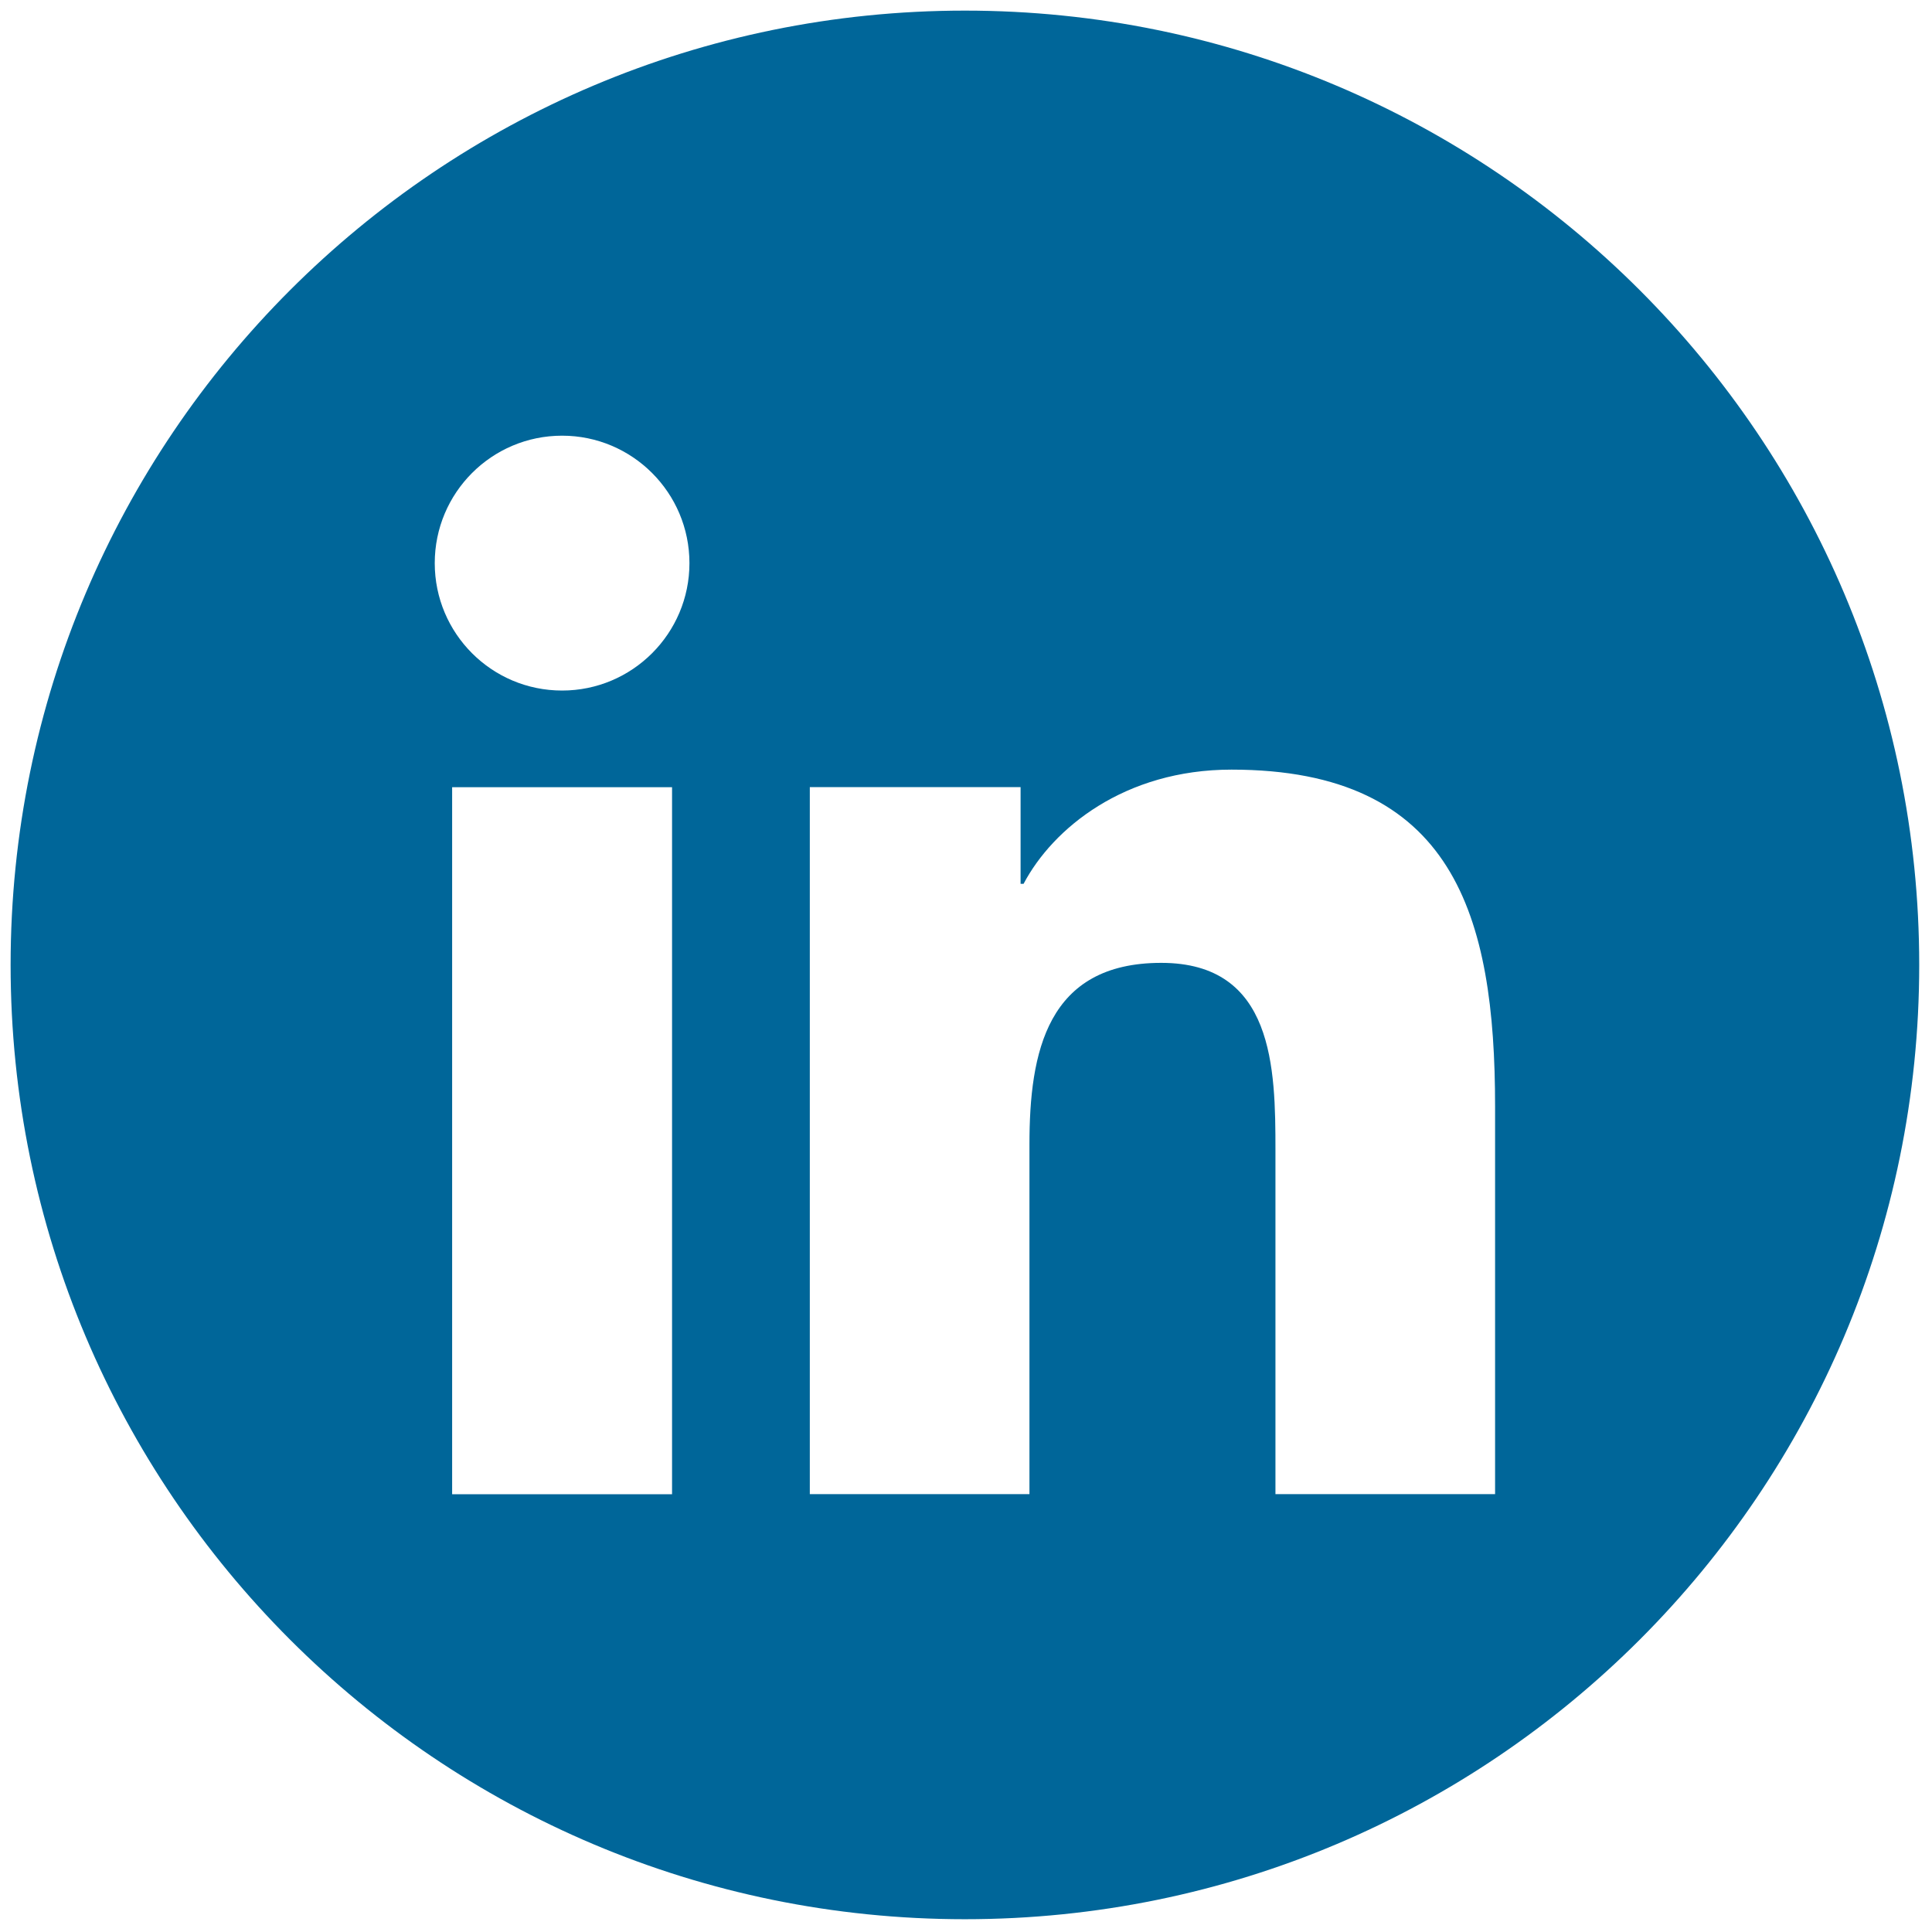
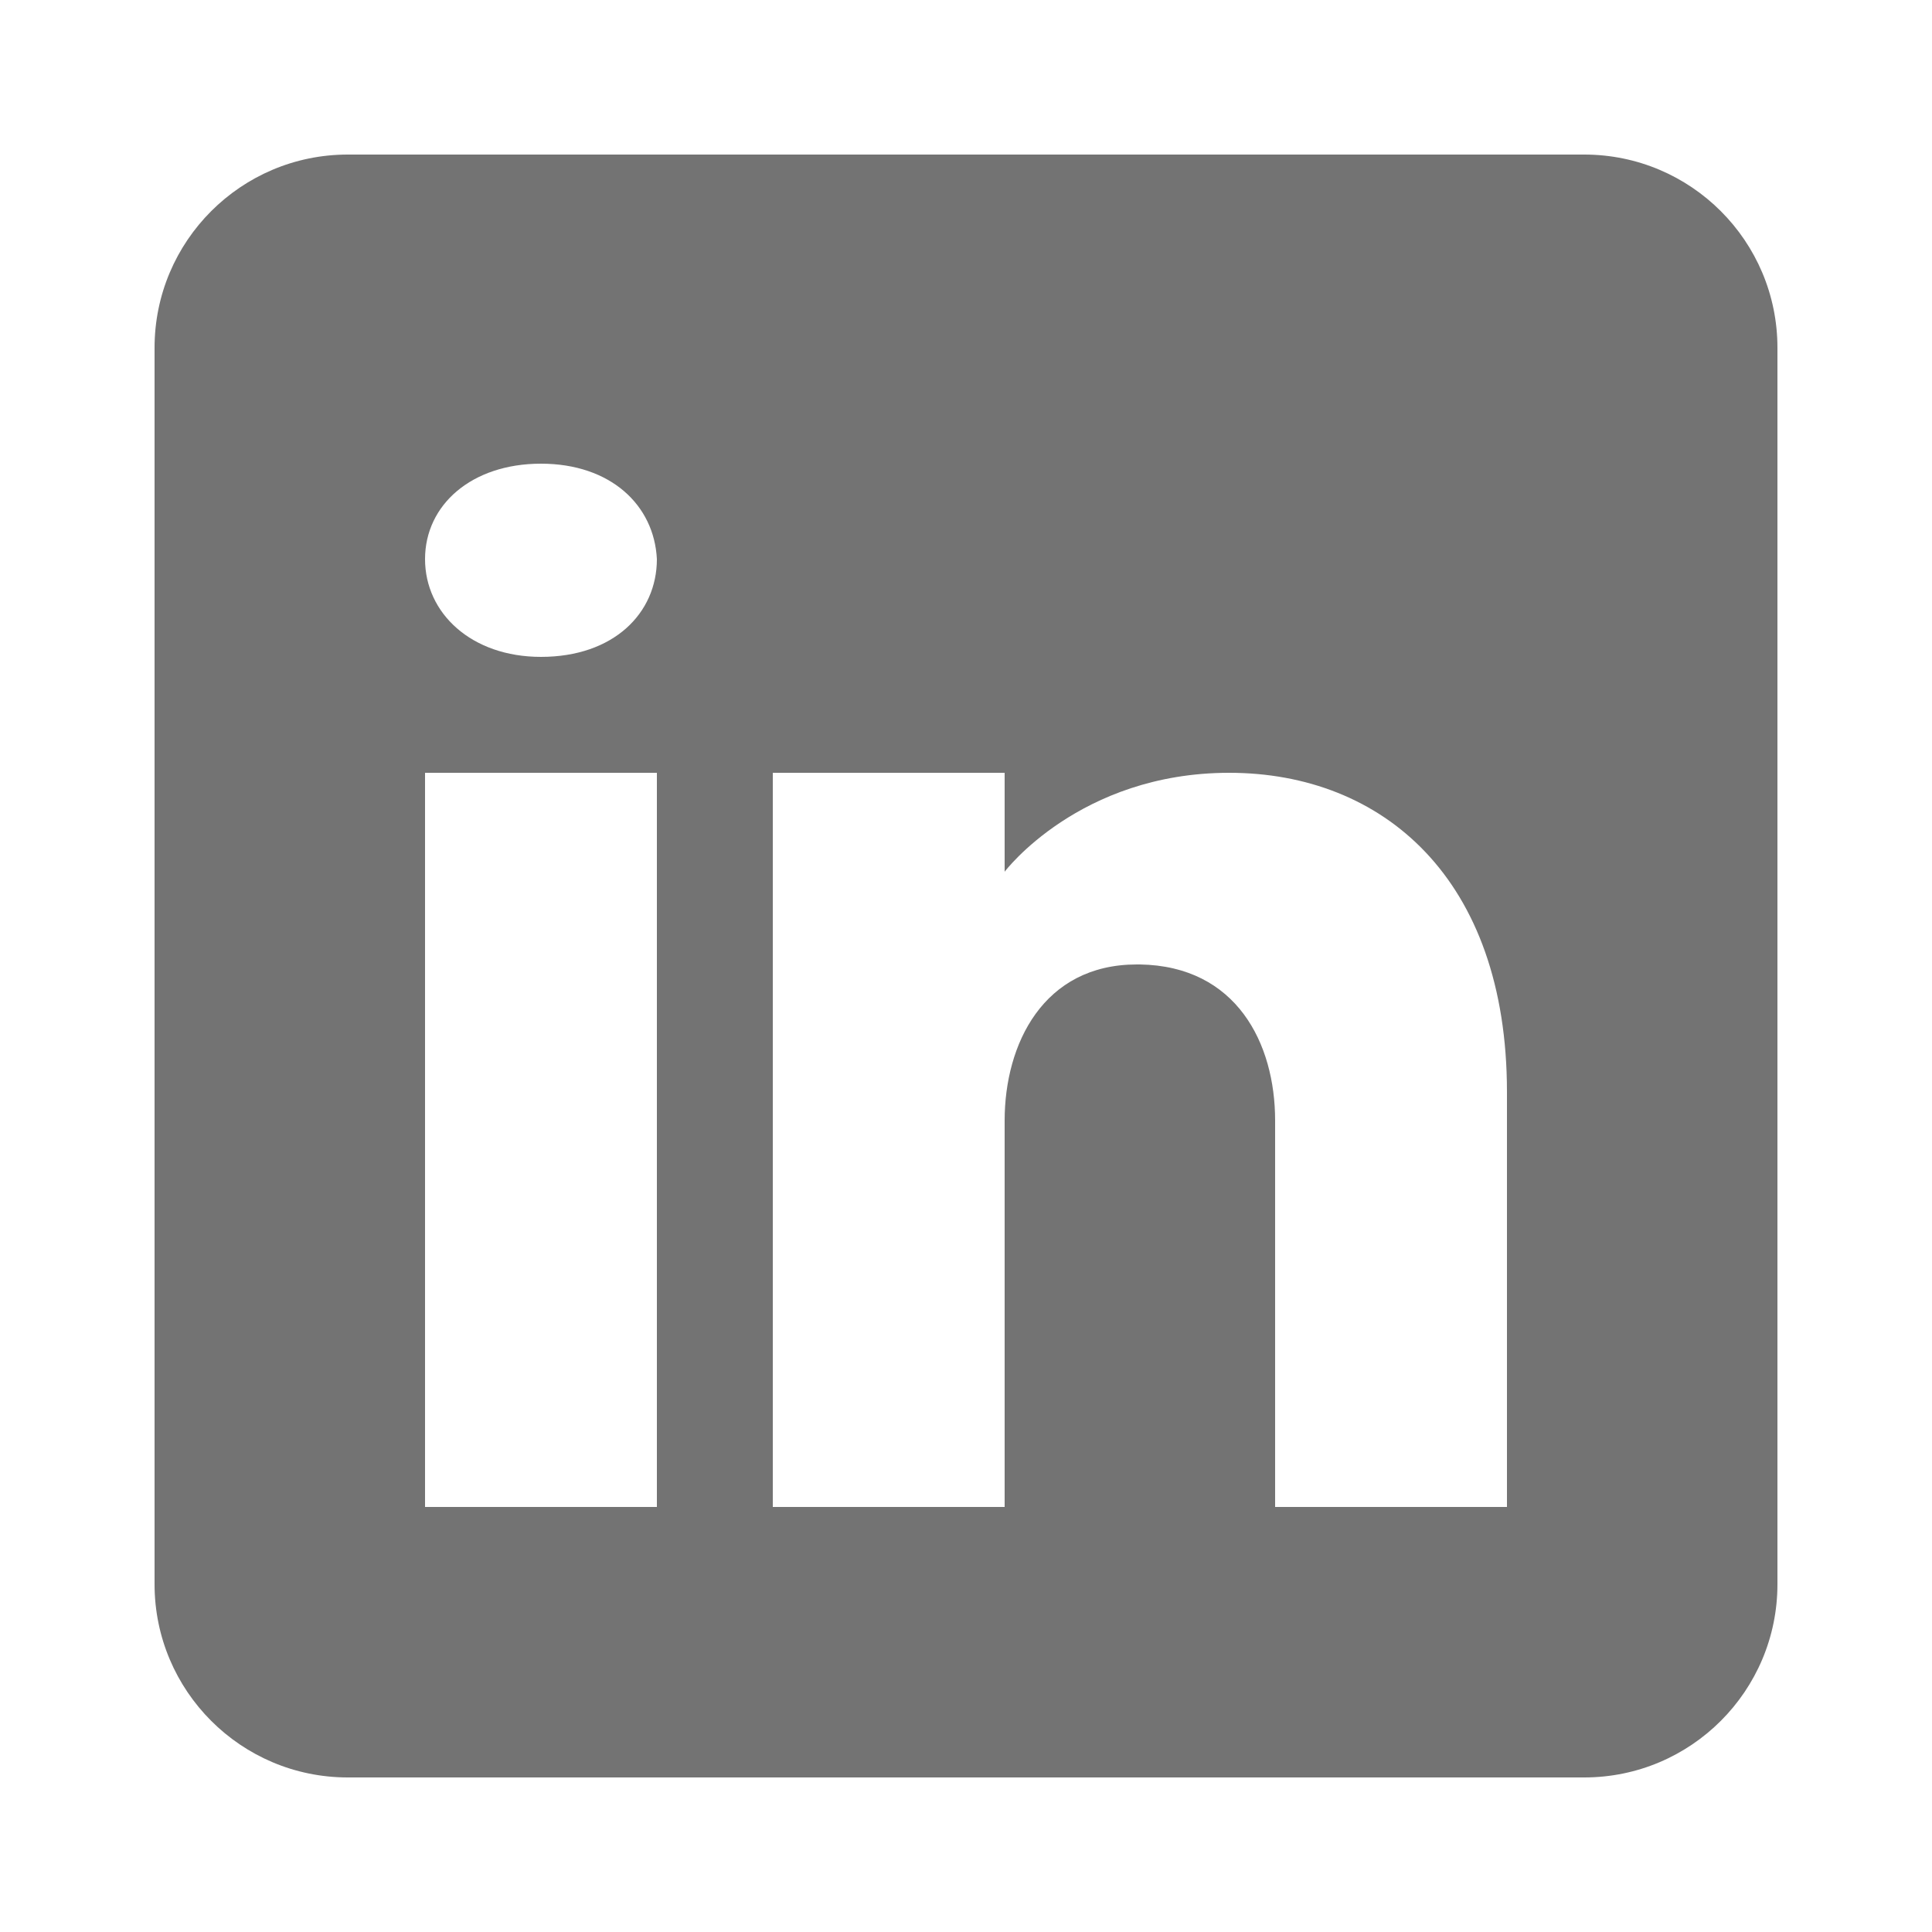
- <svg xmlns="http://www.w3.org/2000/svg" version="1.1" width="256" height="256" viewBox="0 0 256 256" xml:space="preserve">
-   <g style="stroke: none; stroke-width: 0; stroke-dasharray: none; stroke-linecap: butt; stroke-linejoin: miter; stroke-miterlimit: 10; fill: none; fill-rule: nonzero; opacity: 1;" transform="translate(1.406593 1.406593) scale(2.81 2.81)">
-     <path d="M 45 0 C 20.147 0 0 20.147 0 45 s 20.147 45 45 45 s 45 -20.147 45 -45 S 69.853 0 45 0 z" style="stroke: none; stroke-width: 1; stroke-dasharray: none; stroke-linecap: butt; stroke-linejoin: miter; stroke-miterlimit: 10; fill: rgb(0,102,153); fill-rule: nonzero; opacity: 1;" transform=" matrix(1 0 0 1 0 0) " stroke-linecap="round" />
-     <rect x="20.82" y="36.62" rx="0" ry="0" width="10.37" height="33.34" style="stroke: none; stroke-width: 1; stroke-dasharray: none; stroke-linecap: butt; stroke-linejoin: miter; stroke-miterlimit: 10; fill: rgb(255,255,255); fill-rule: nonzero; opacity: 1;" transform=" matrix(1 0 0 1 0 0) " />
-     <path d="M 26.005 32.062 c -3.32 0 -6.005 -2.692 -6.005 -6.007 c 0 -3.318 2.685 -6.011 6.005 -6.011 c 3.313 0 6.005 2.692 6.005 6.011 C 32.01 29.37 29.317 32.062 26.005 32.062 z" style="stroke: none; stroke-width: 1; stroke-dasharray: none; stroke-linecap: butt; stroke-linejoin: miter; stroke-miterlimit: 10; fill: rgb(255,255,255); fill-rule: nonzero; opacity: 1;" transform=" matrix(1 0 0 1 0 0) " stroke-linecap="round" />
-     <path d="M 70 69.956 H 59.643 V 53.743 c 0 -3.867 -0.067 -8.84 -5.385 -8.84 c -5.392 0 -6.215 4.215 -6.215 8.562 v 16.491 H 37.686 V 36.617 h 9.939 v 4.559 h 0.141 c 1.383 -2.622 4.764 -5.385 9.804 -5.385 c 10.493 0 12.43 6.903 12.43 15.88 V 69.956 z" style="stroke: none; stroke-width: 1; stroke-dasharray: none; stroke-linecap: butt; stroke-linejoin: miter; stroke-miterlimit: 10; fill: rgb(255,255,255); fill-rule: nonzero; opacity: 1;" transform=" matrix(1 0 0 1 0 0) " stroke-linecap="round" />
-   </g>
+ <svg xmlns="http://www.w3.org/2000/svg" fill="#737373" viewBox="0 0 50 50" width="50px" height="50px">
+   <path d="M41,4H9C6.24,4,4,6.24,4,9v32c0,2.76,2.24,5,5,5h32c2.76,0,5-2.24,5-5V9C46,6.24,43.76,4,41,4z M17,20v19h-6V20H17z M11,14.47c0-1.4,1.2-2.47,3-2.47s2.93,1.07,3,2.47c0,1.4-1.12,2.53-3,2.53C12.2,17,11,15.87,11,14.47z M39,39h-6c0,0,0-9.26,0-10 c0-2-1-4-3.5-4.04h-0.08C27,24.96,26,27.02,26,29c0,0.91,0,10,0,10h-6V20h6v2.56c0,0,1.93-2.56,5.81-2.56 c3.97,0,7.19,2.73,7.19,8.26V39z" />
</svg>
